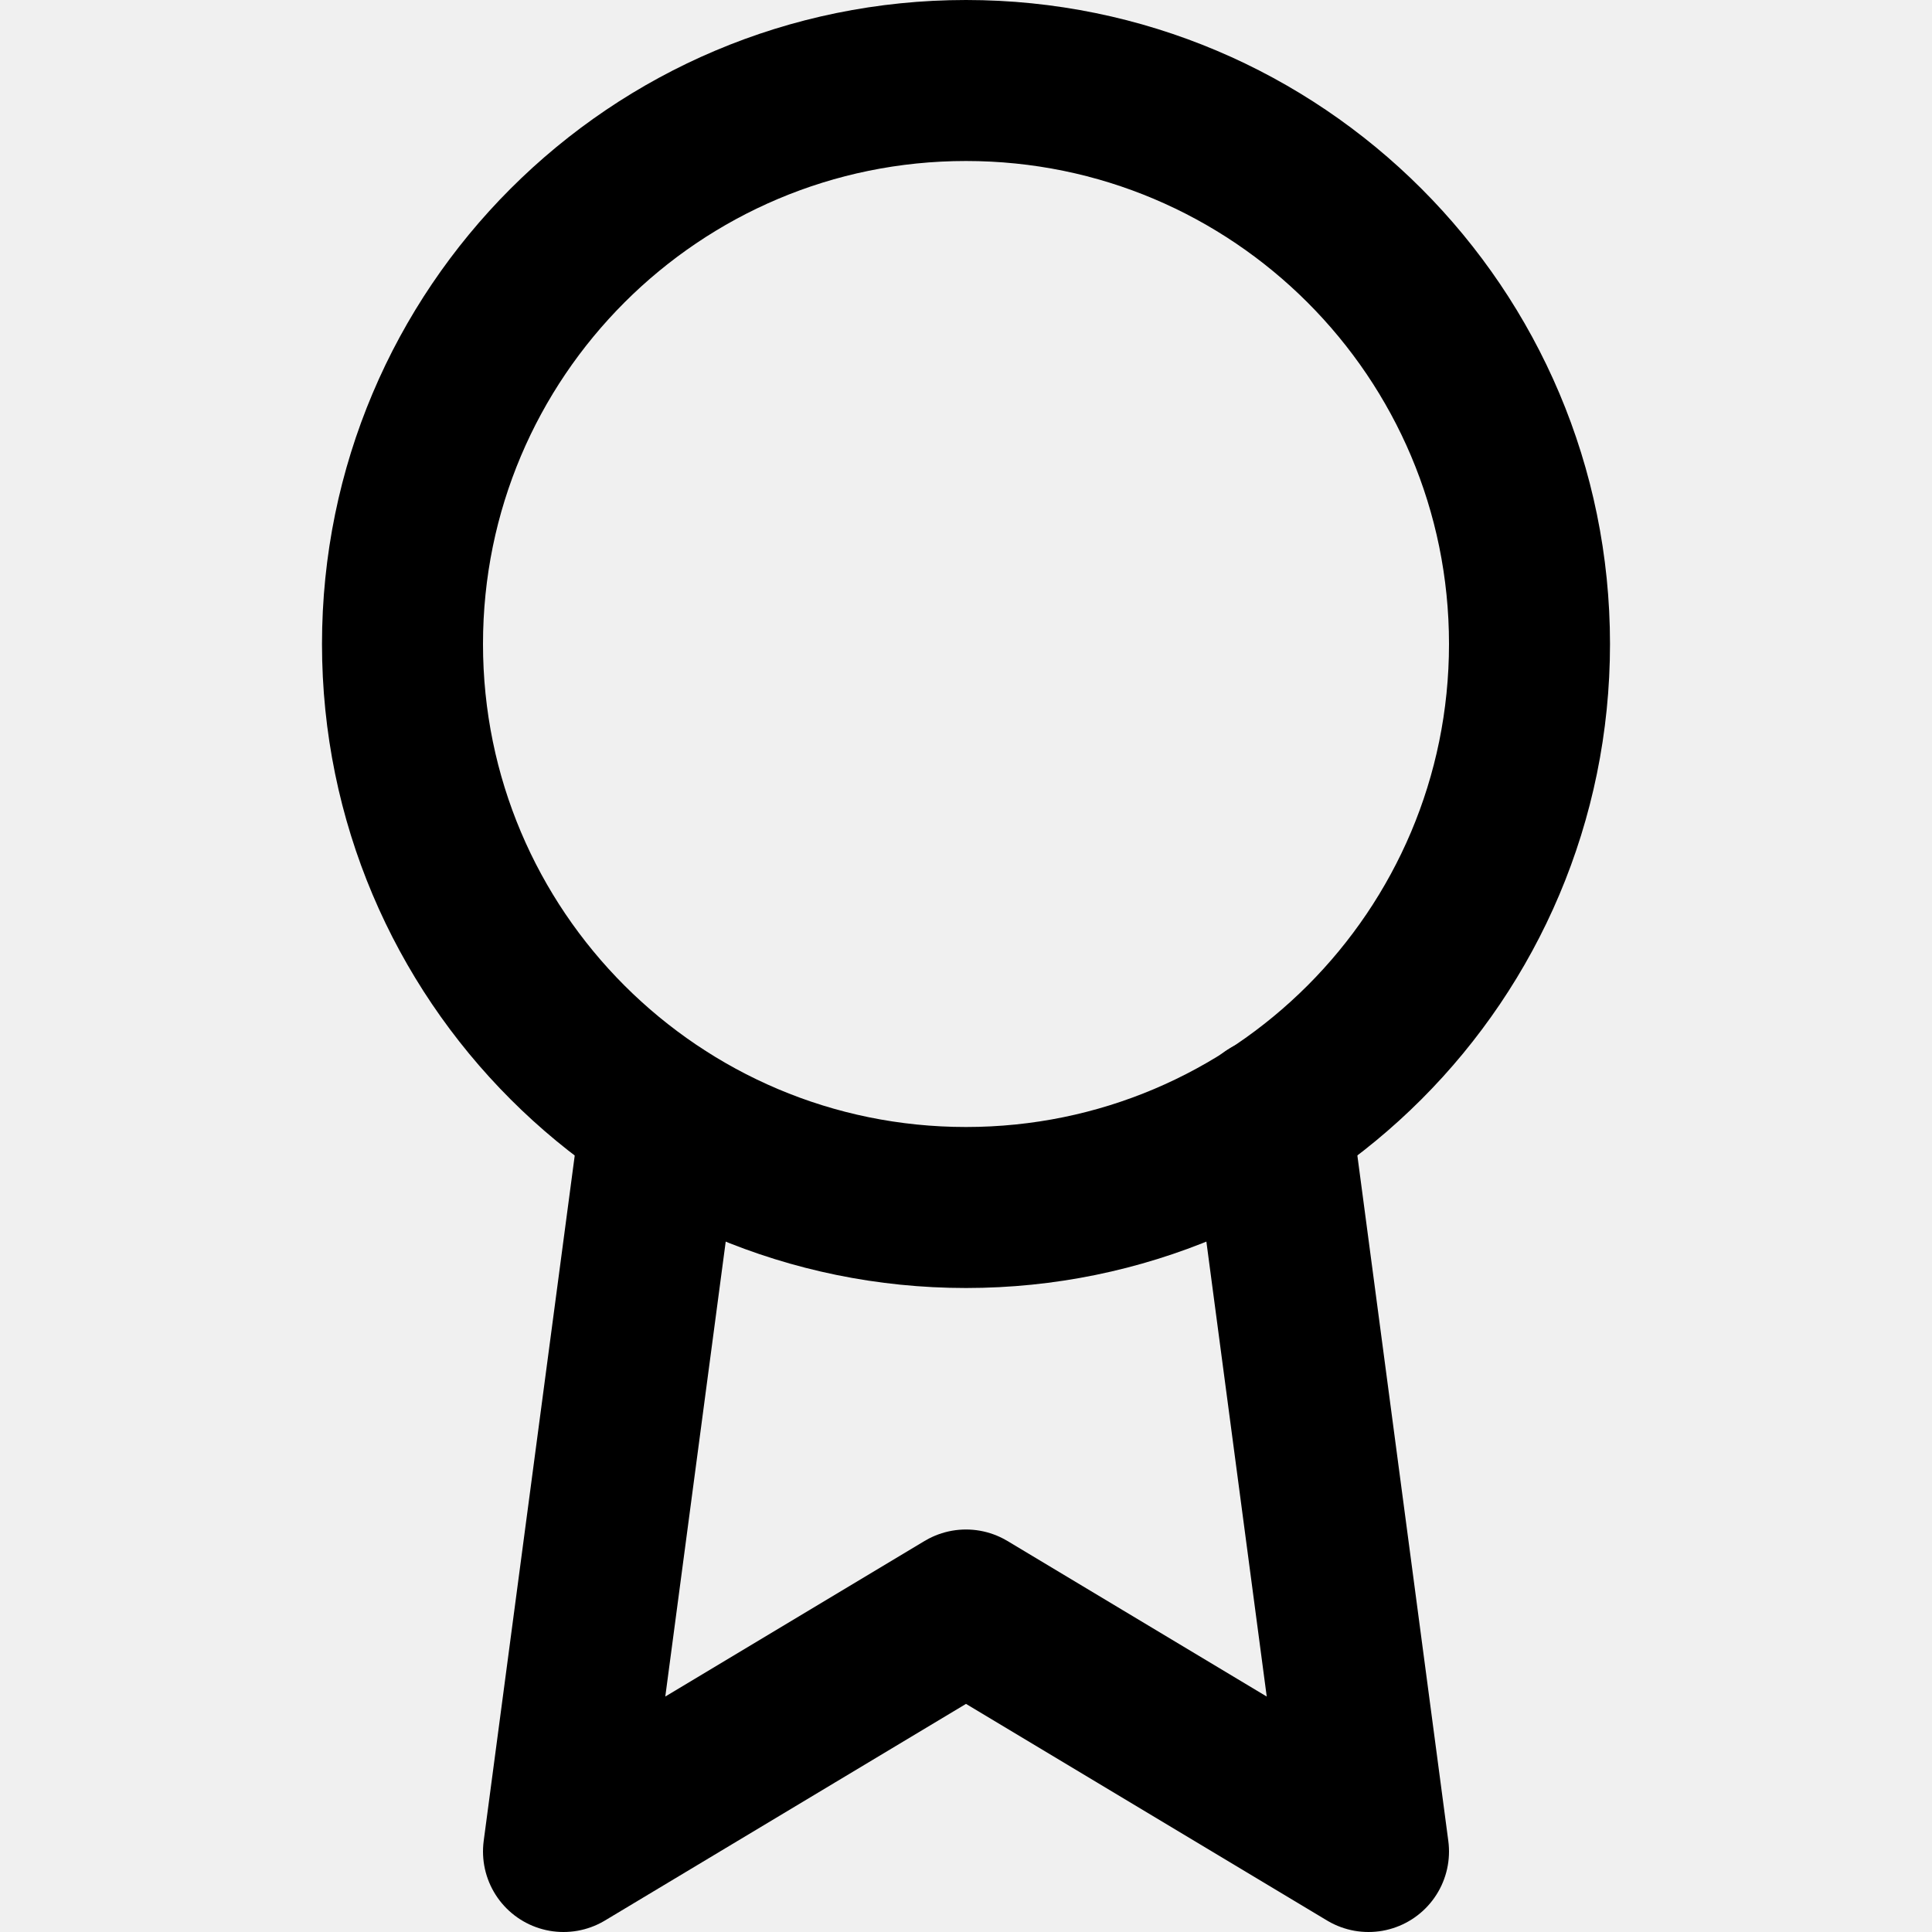
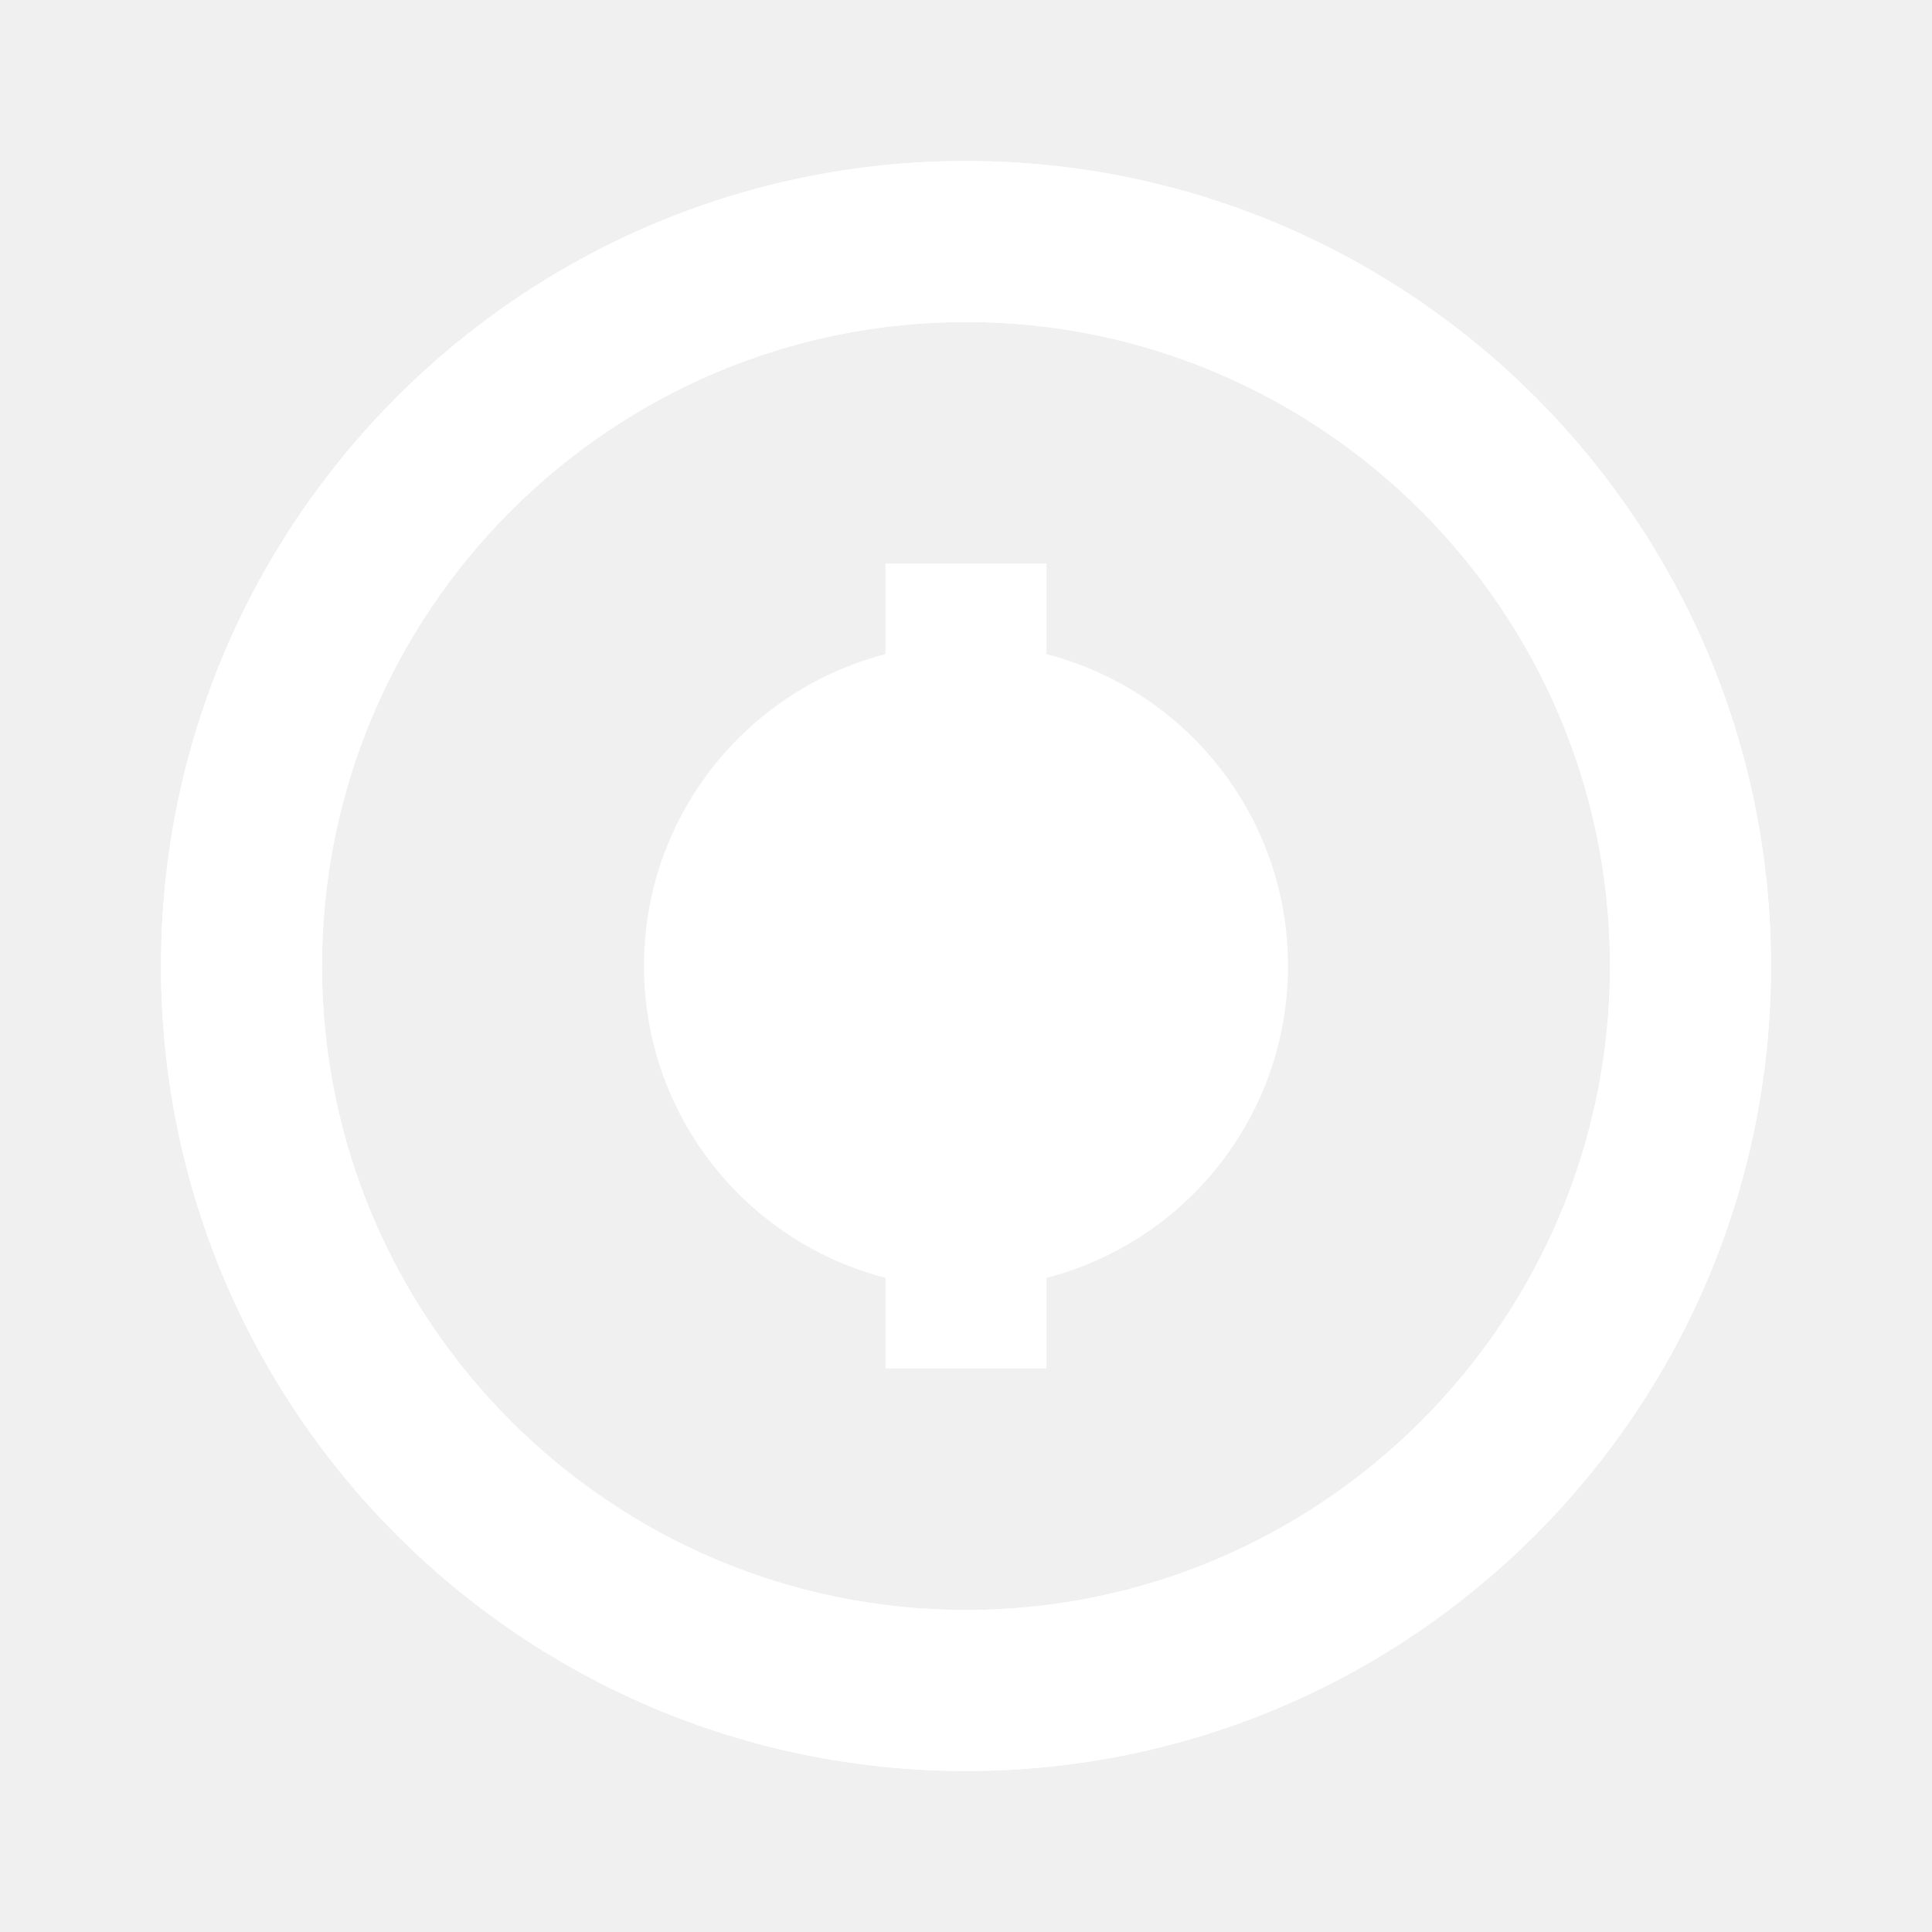
- <svg xmlns="http://www.w3.org/2000/svg" viewBox="0 0 24 24" fill="none" stroke="currentColor" stroke-width="2" stroke-linecap="round" stroke-linejoin="round">
-   <circle cx="12" cy="8" r="7" />
-   <polyline points="8.21 13.89 7 23 12 20 17 23 15.79 13.88" />
+ <svg xmlns="http://www.w3.org/2000/svg" viewBox="0 0 24 24">
+   <path fill="#FFFFFF" d="M12 2C6.48 2 2 6.48 2 12s4.48 10 10 10 10-4.48 10-10S17.52 2 12 2zm0 18c-4.41 0-8-3.59-8-8s3.59-8 8-8 8 3.59 8 8-3.59 8-8 8zm-1-13h2v6h-2zm0 8h2v2h-2z" />
+   <path fill="#FFFFFF" d="M12 2C6.48 2 2 6.48 2 12s4.48 10 10 10 10-4.48 10-10S17.52 2 12 2zm0 18c-4.41 0-8-3.59-8-8s3.59-8 8-8 8 3.59 8 8-3.59 8-8 8z" />
+   <circle fill="#FFFFFF" cx="12" cy="12" r="4" />
</svg>
